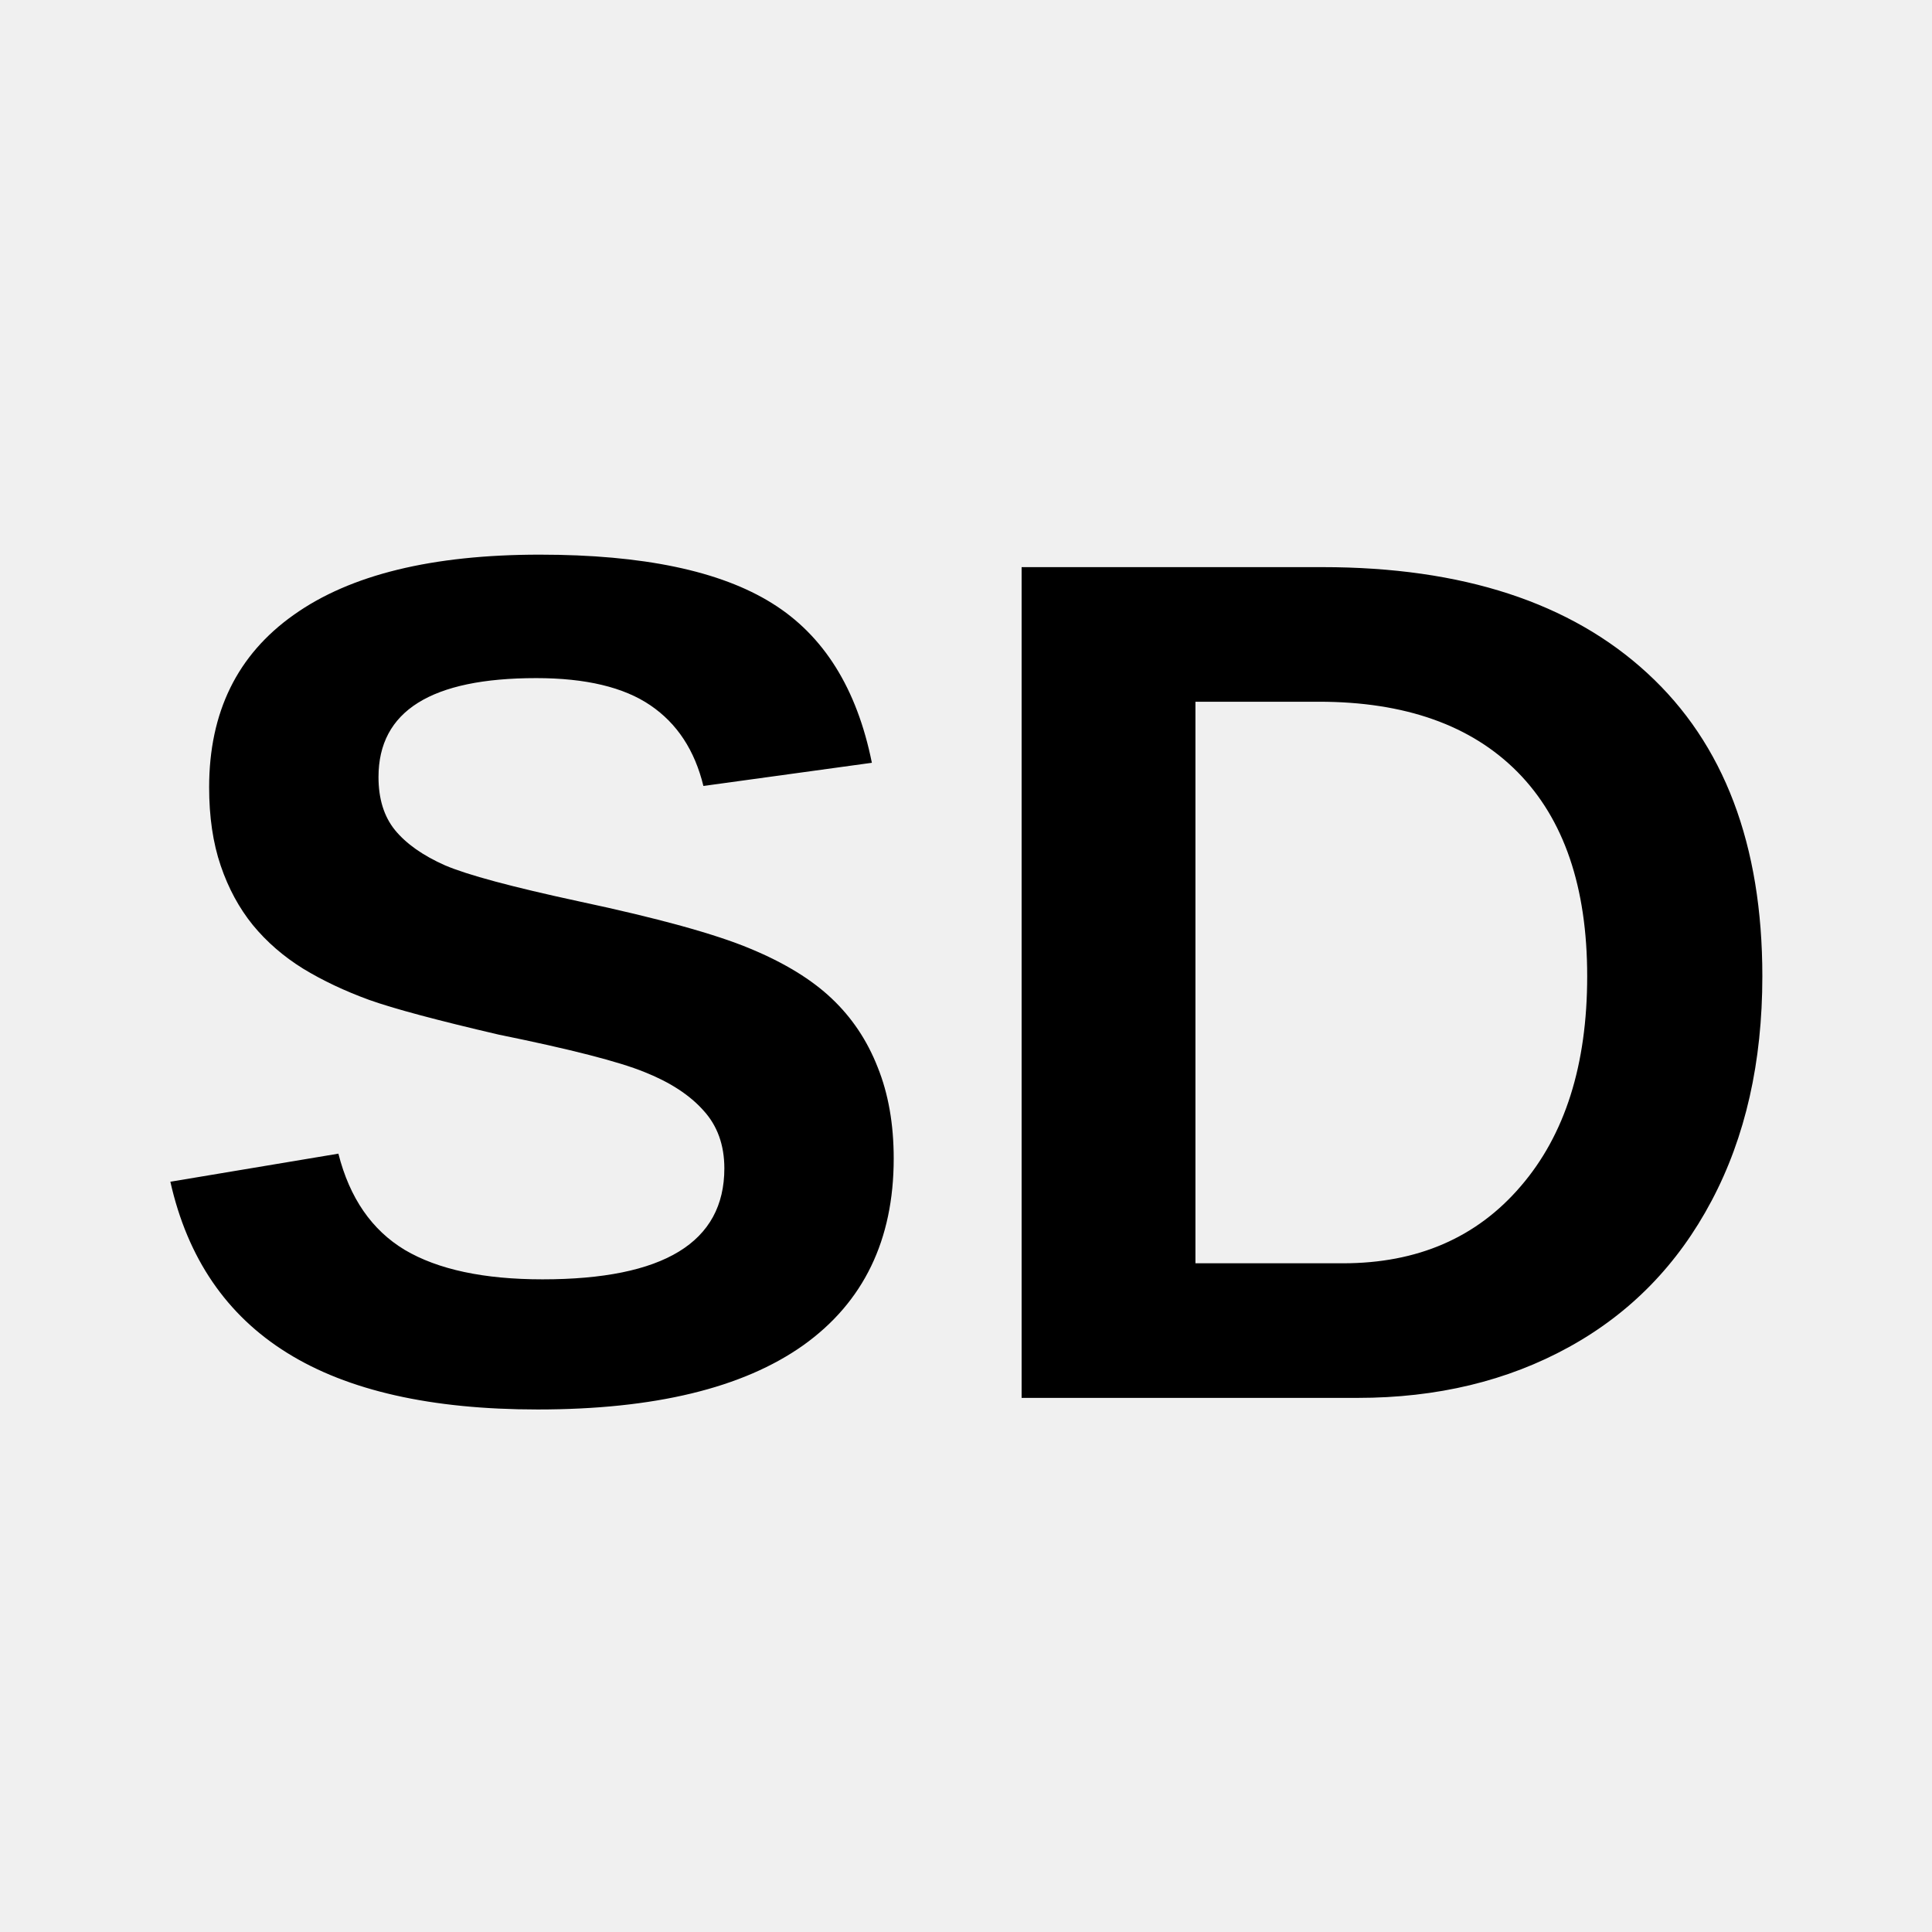
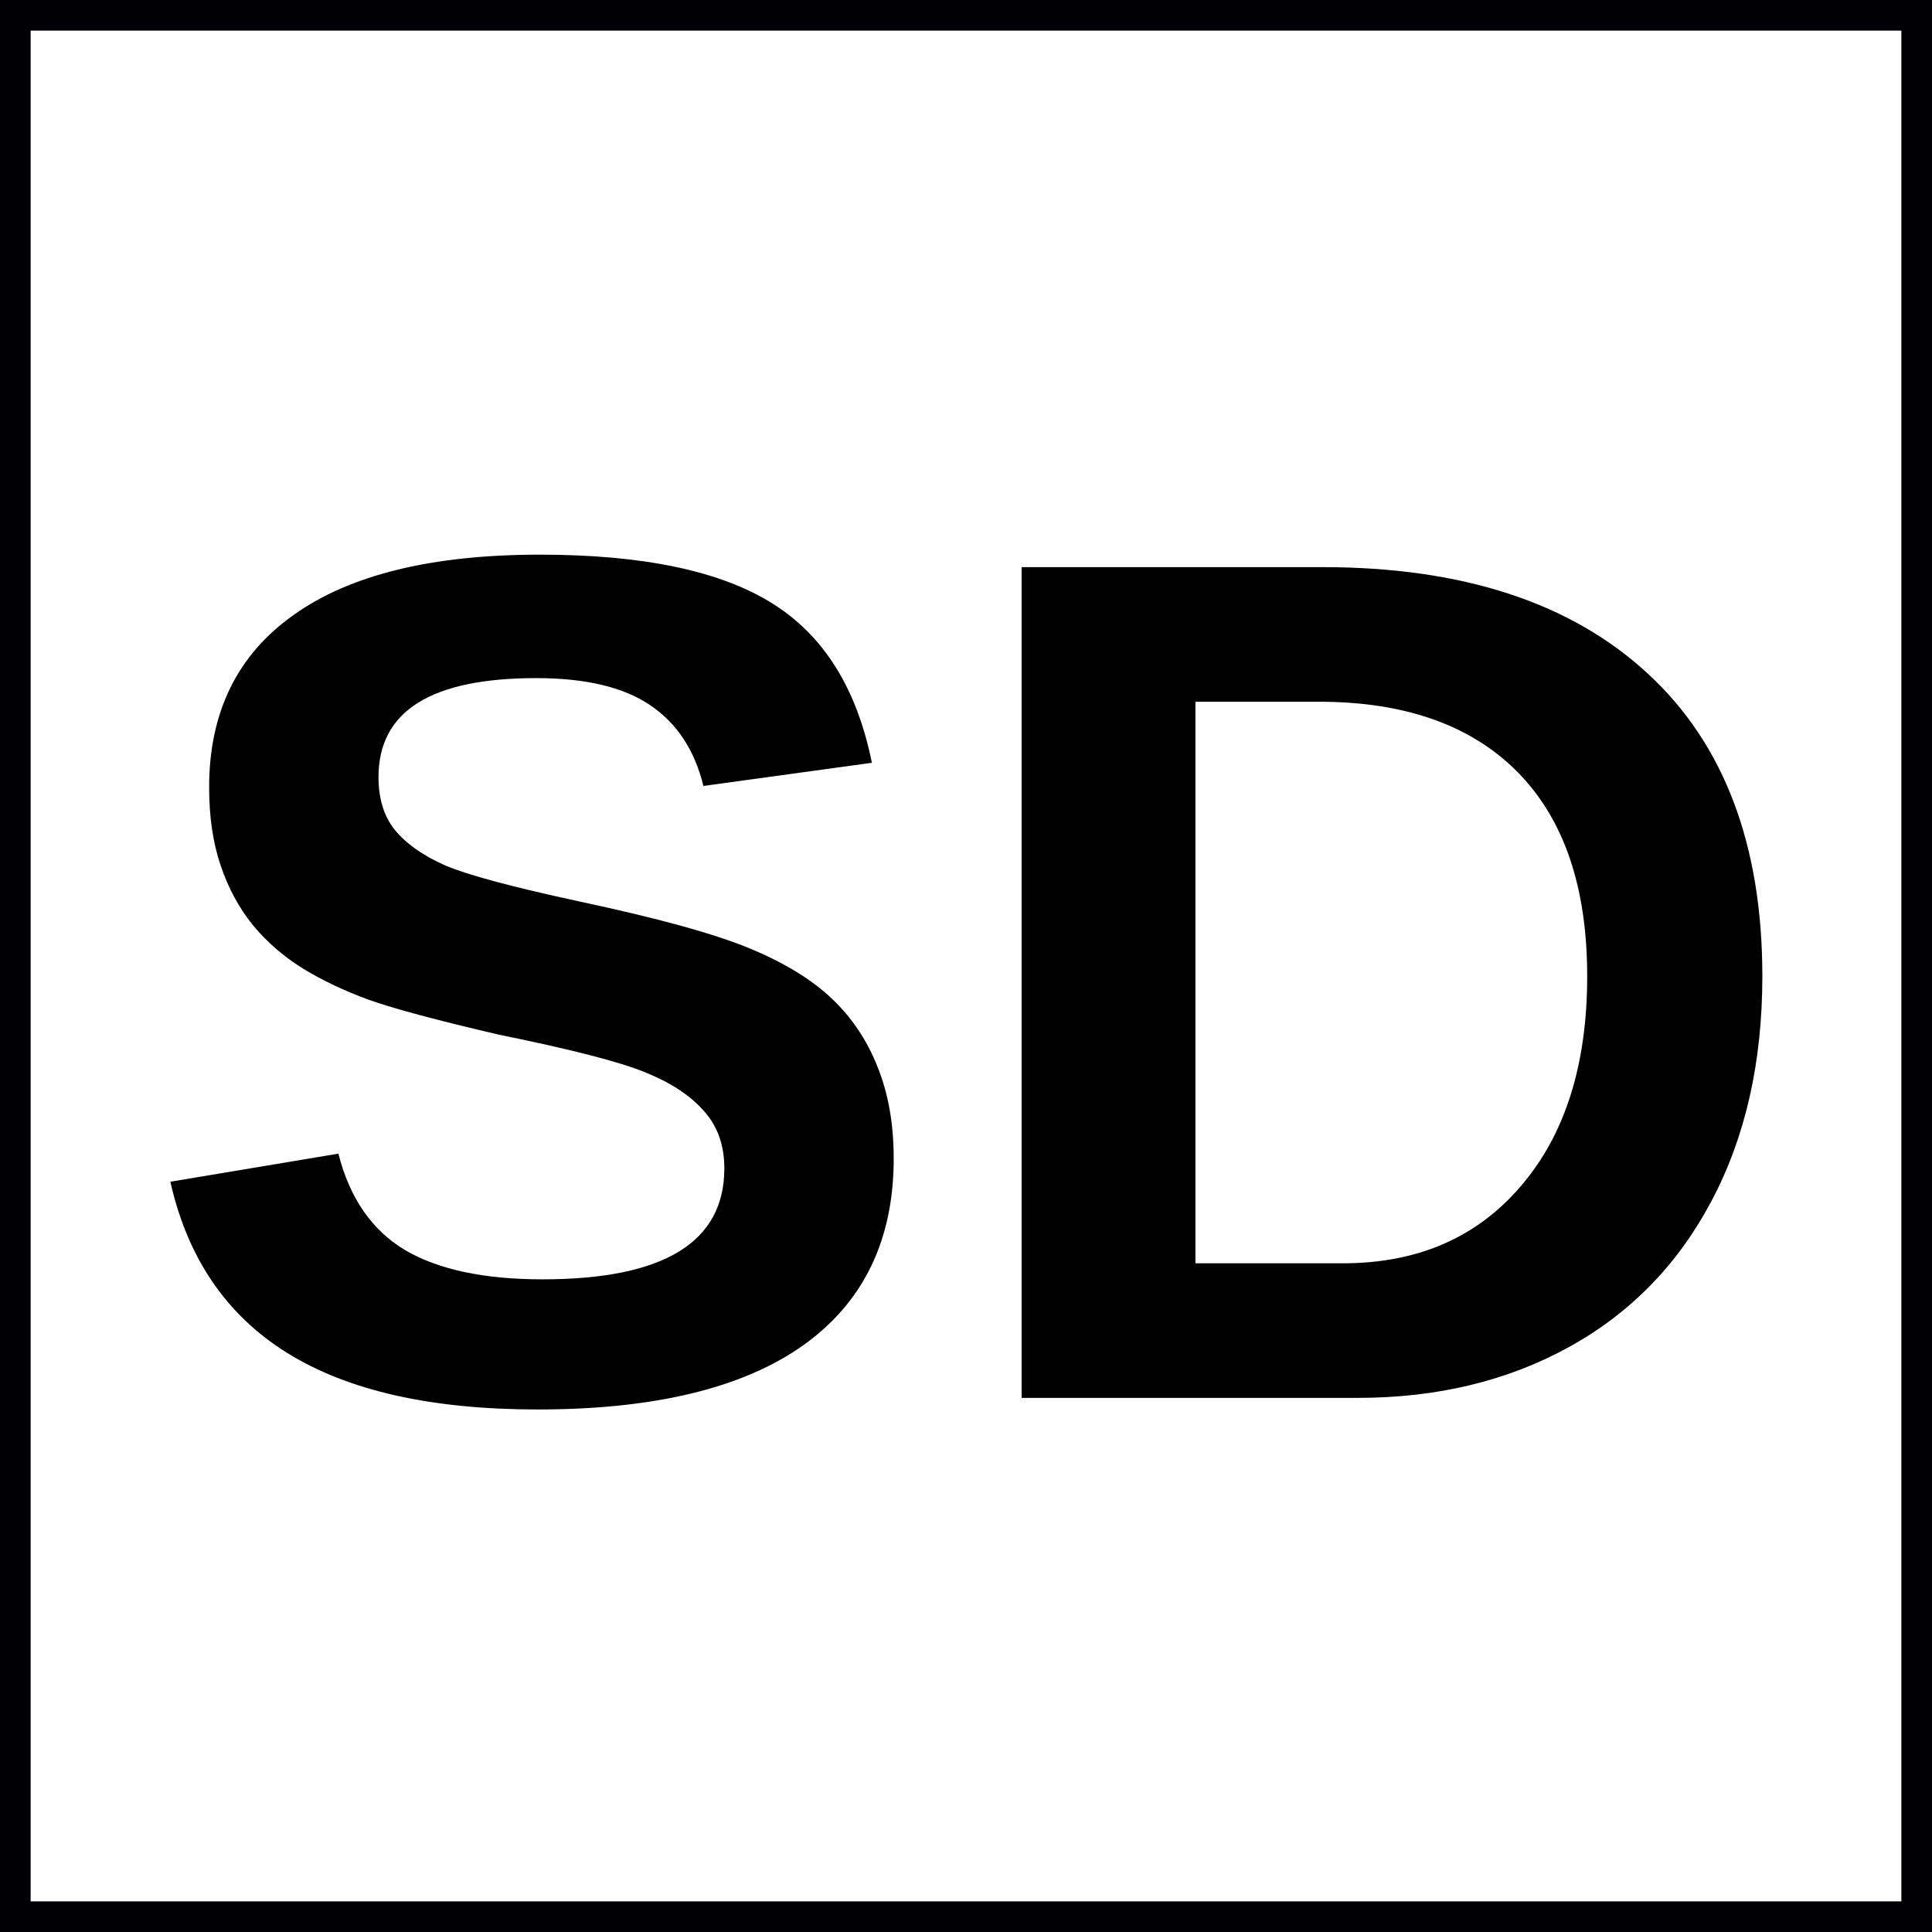
<svg xmlns="http://www.w3.org/2000/svg" width="256" height="256" viewBox="0 0 67.733 67.733" version="1.1" id="svg8">
  <defs id="defs2" />
  <g id="layer1">
    <rect style="fill:#ffffff;fill-opacity:0;stroke:#ffffff;stroke-width:0.984;stroke-linejoin:round;stroke-opacity:0" id="rect833" width="66.749" height="66.749" x="0.492" y="0.492" />
  </g>
  <g id="layer2">
+     <rect style="fill:#ffffff;fill-opacity:1;stroke:#000004;stroke-width:1.587;stroke-linejoin:miter;stroke-miterlimit:4;stroke-dasharray:none;stroke-opacity:1" id="rect11" width="67.173" height="67.173" x="0.28" y="0.28" />
    <text xml:space="preserve" style="font-style:normal;font-variant:normal;font-weight:bold;font-stretch:normal;font-size:42.333px;line-height:1.25;font-family:Arial;-inkscape-font-specification:'Arial, Bold';font-variant-ligatures:normal;font-variant-caps:normal;font-variant-numeric:normal;font-variant-east-asian:normal;fill:#000000;fill-opacity:1;stroke:none;stroke-width:0.265" x="4.752" y="49.008" id="text2756">
      <tspan id="tspan2754" x="4.752" y="49.008" style="font-style:normal;font-variant:normal;font-weight:bold;font-stretch:normal;font-size:42.333px;font-family:Arial;-inkscape-font-specification:'Arial, Bold';font-variant-ligatures:normal;font-variant-caps:normal;font-variant-numeric:normal;font-variant-east-asian:normal;stroke-width:0.265">SD</tspan>
    </text>
  </g>
</svg>
